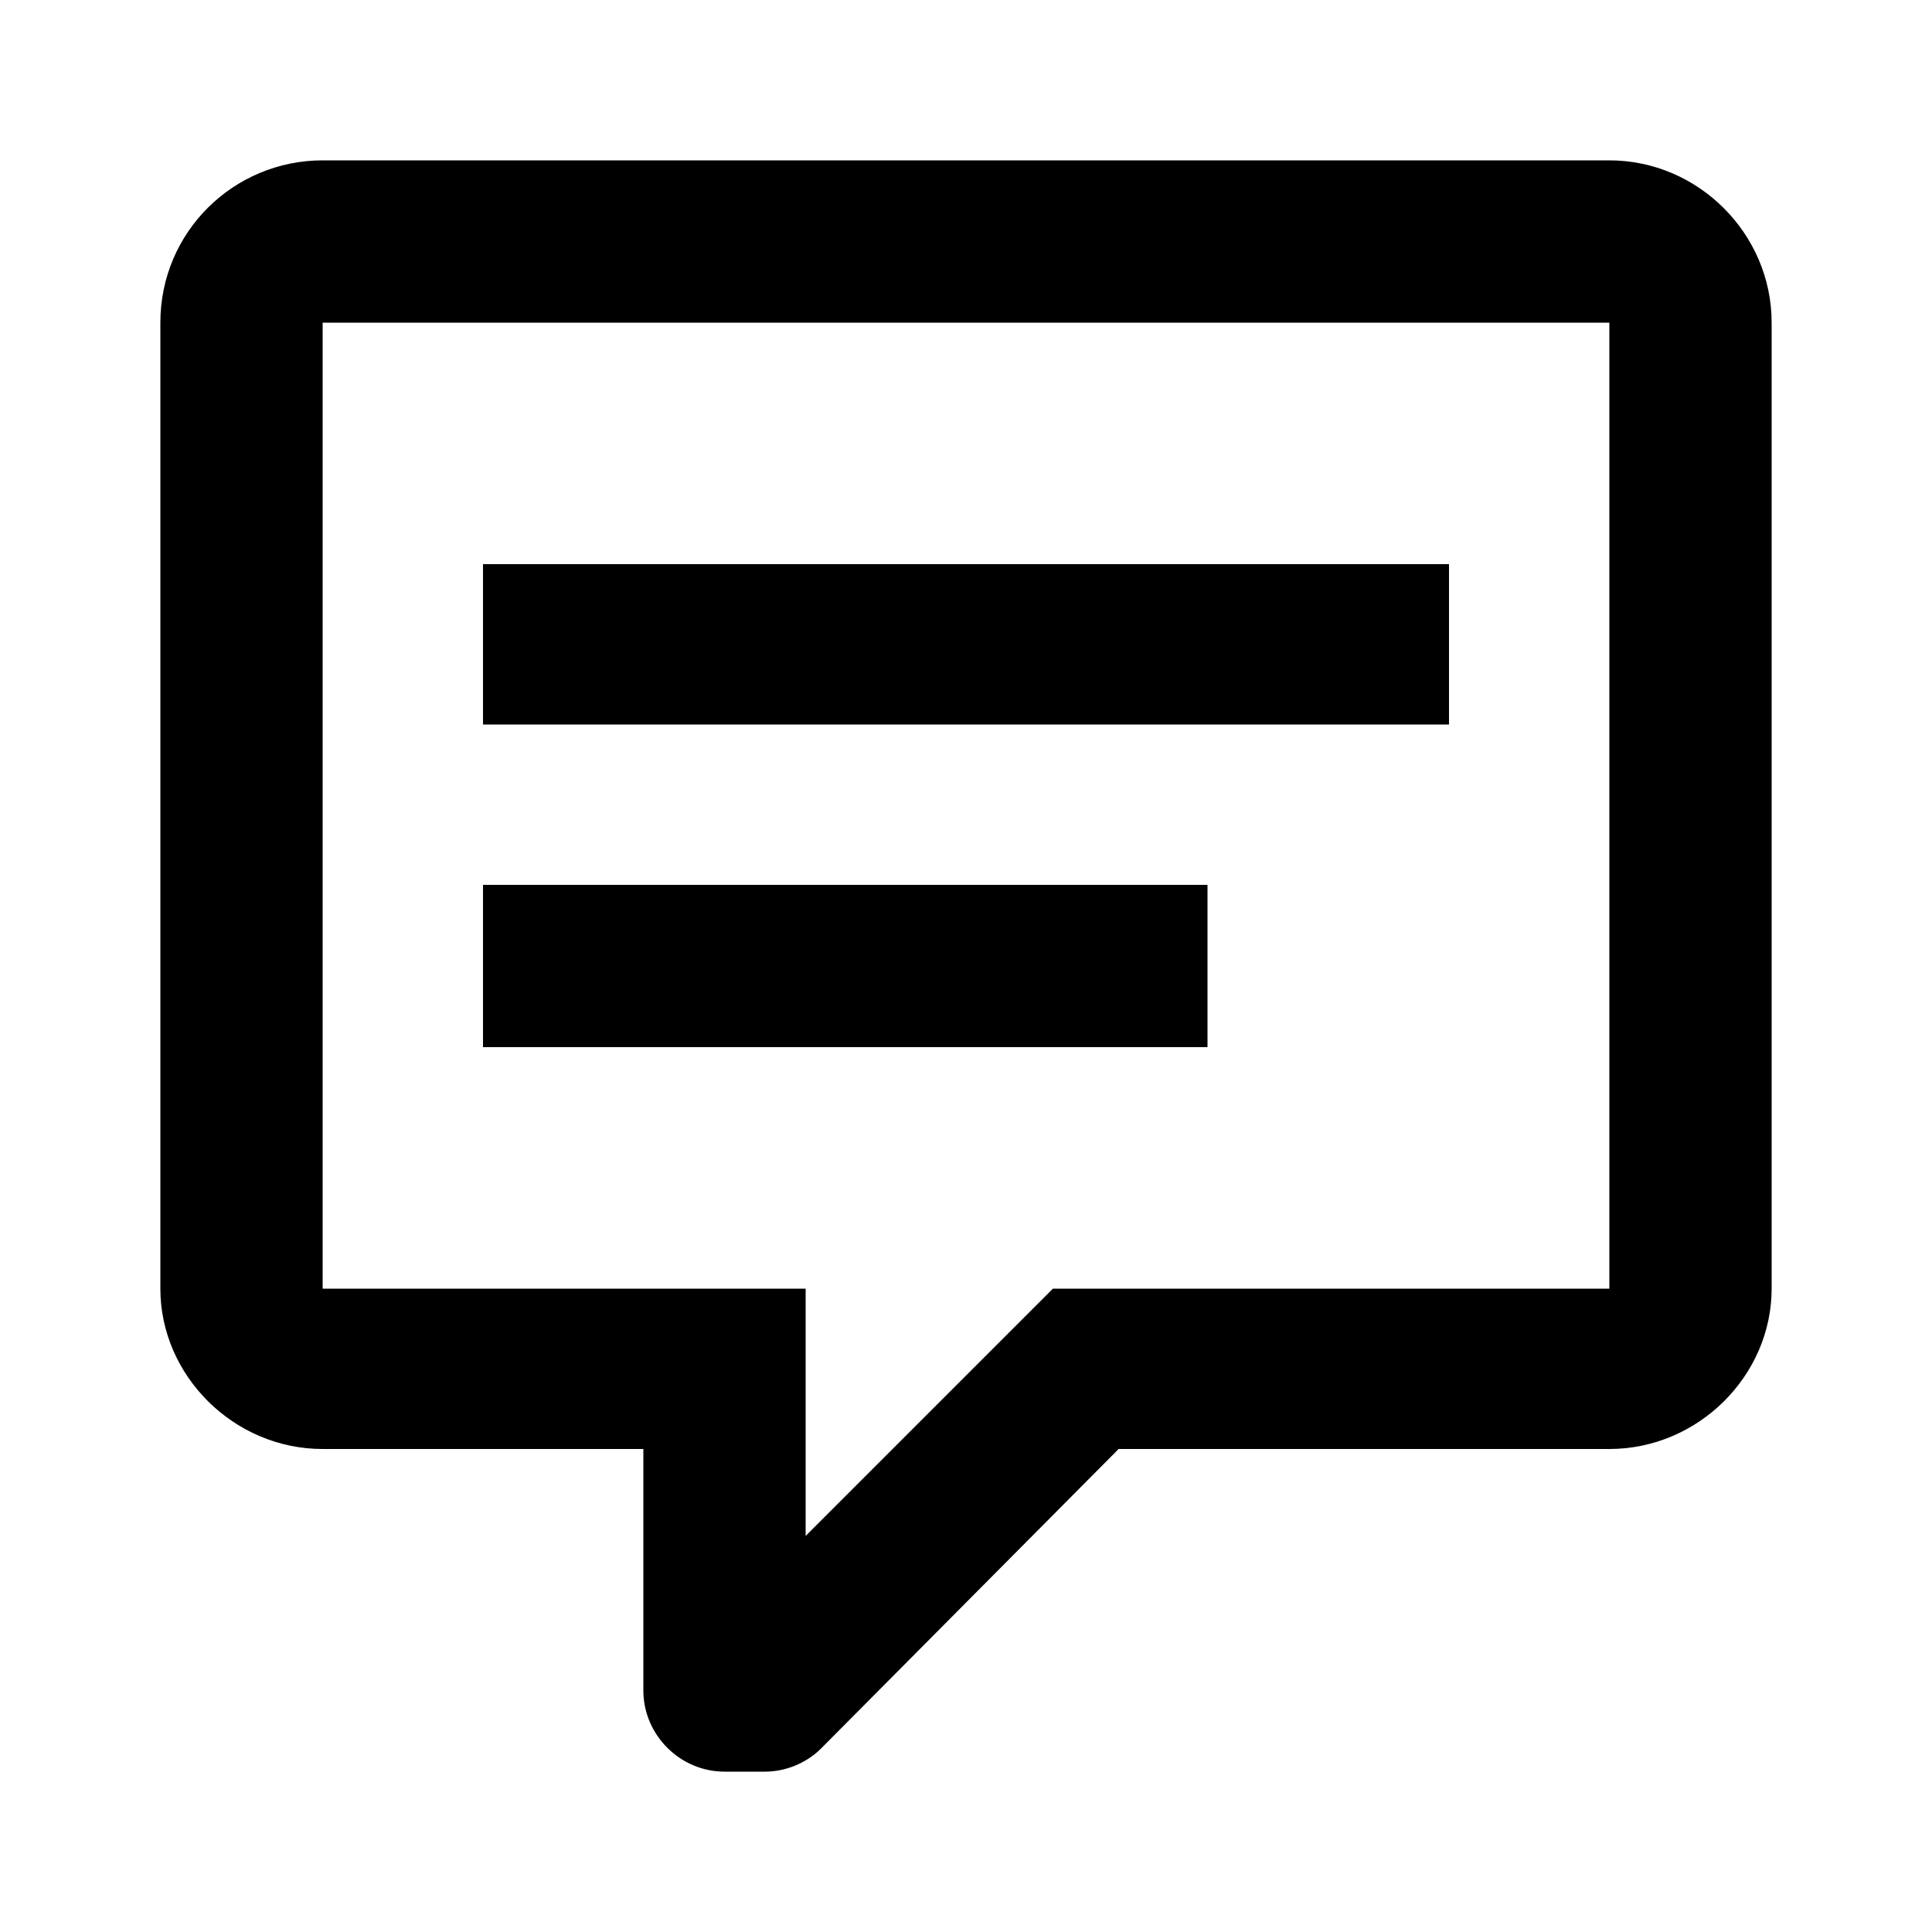
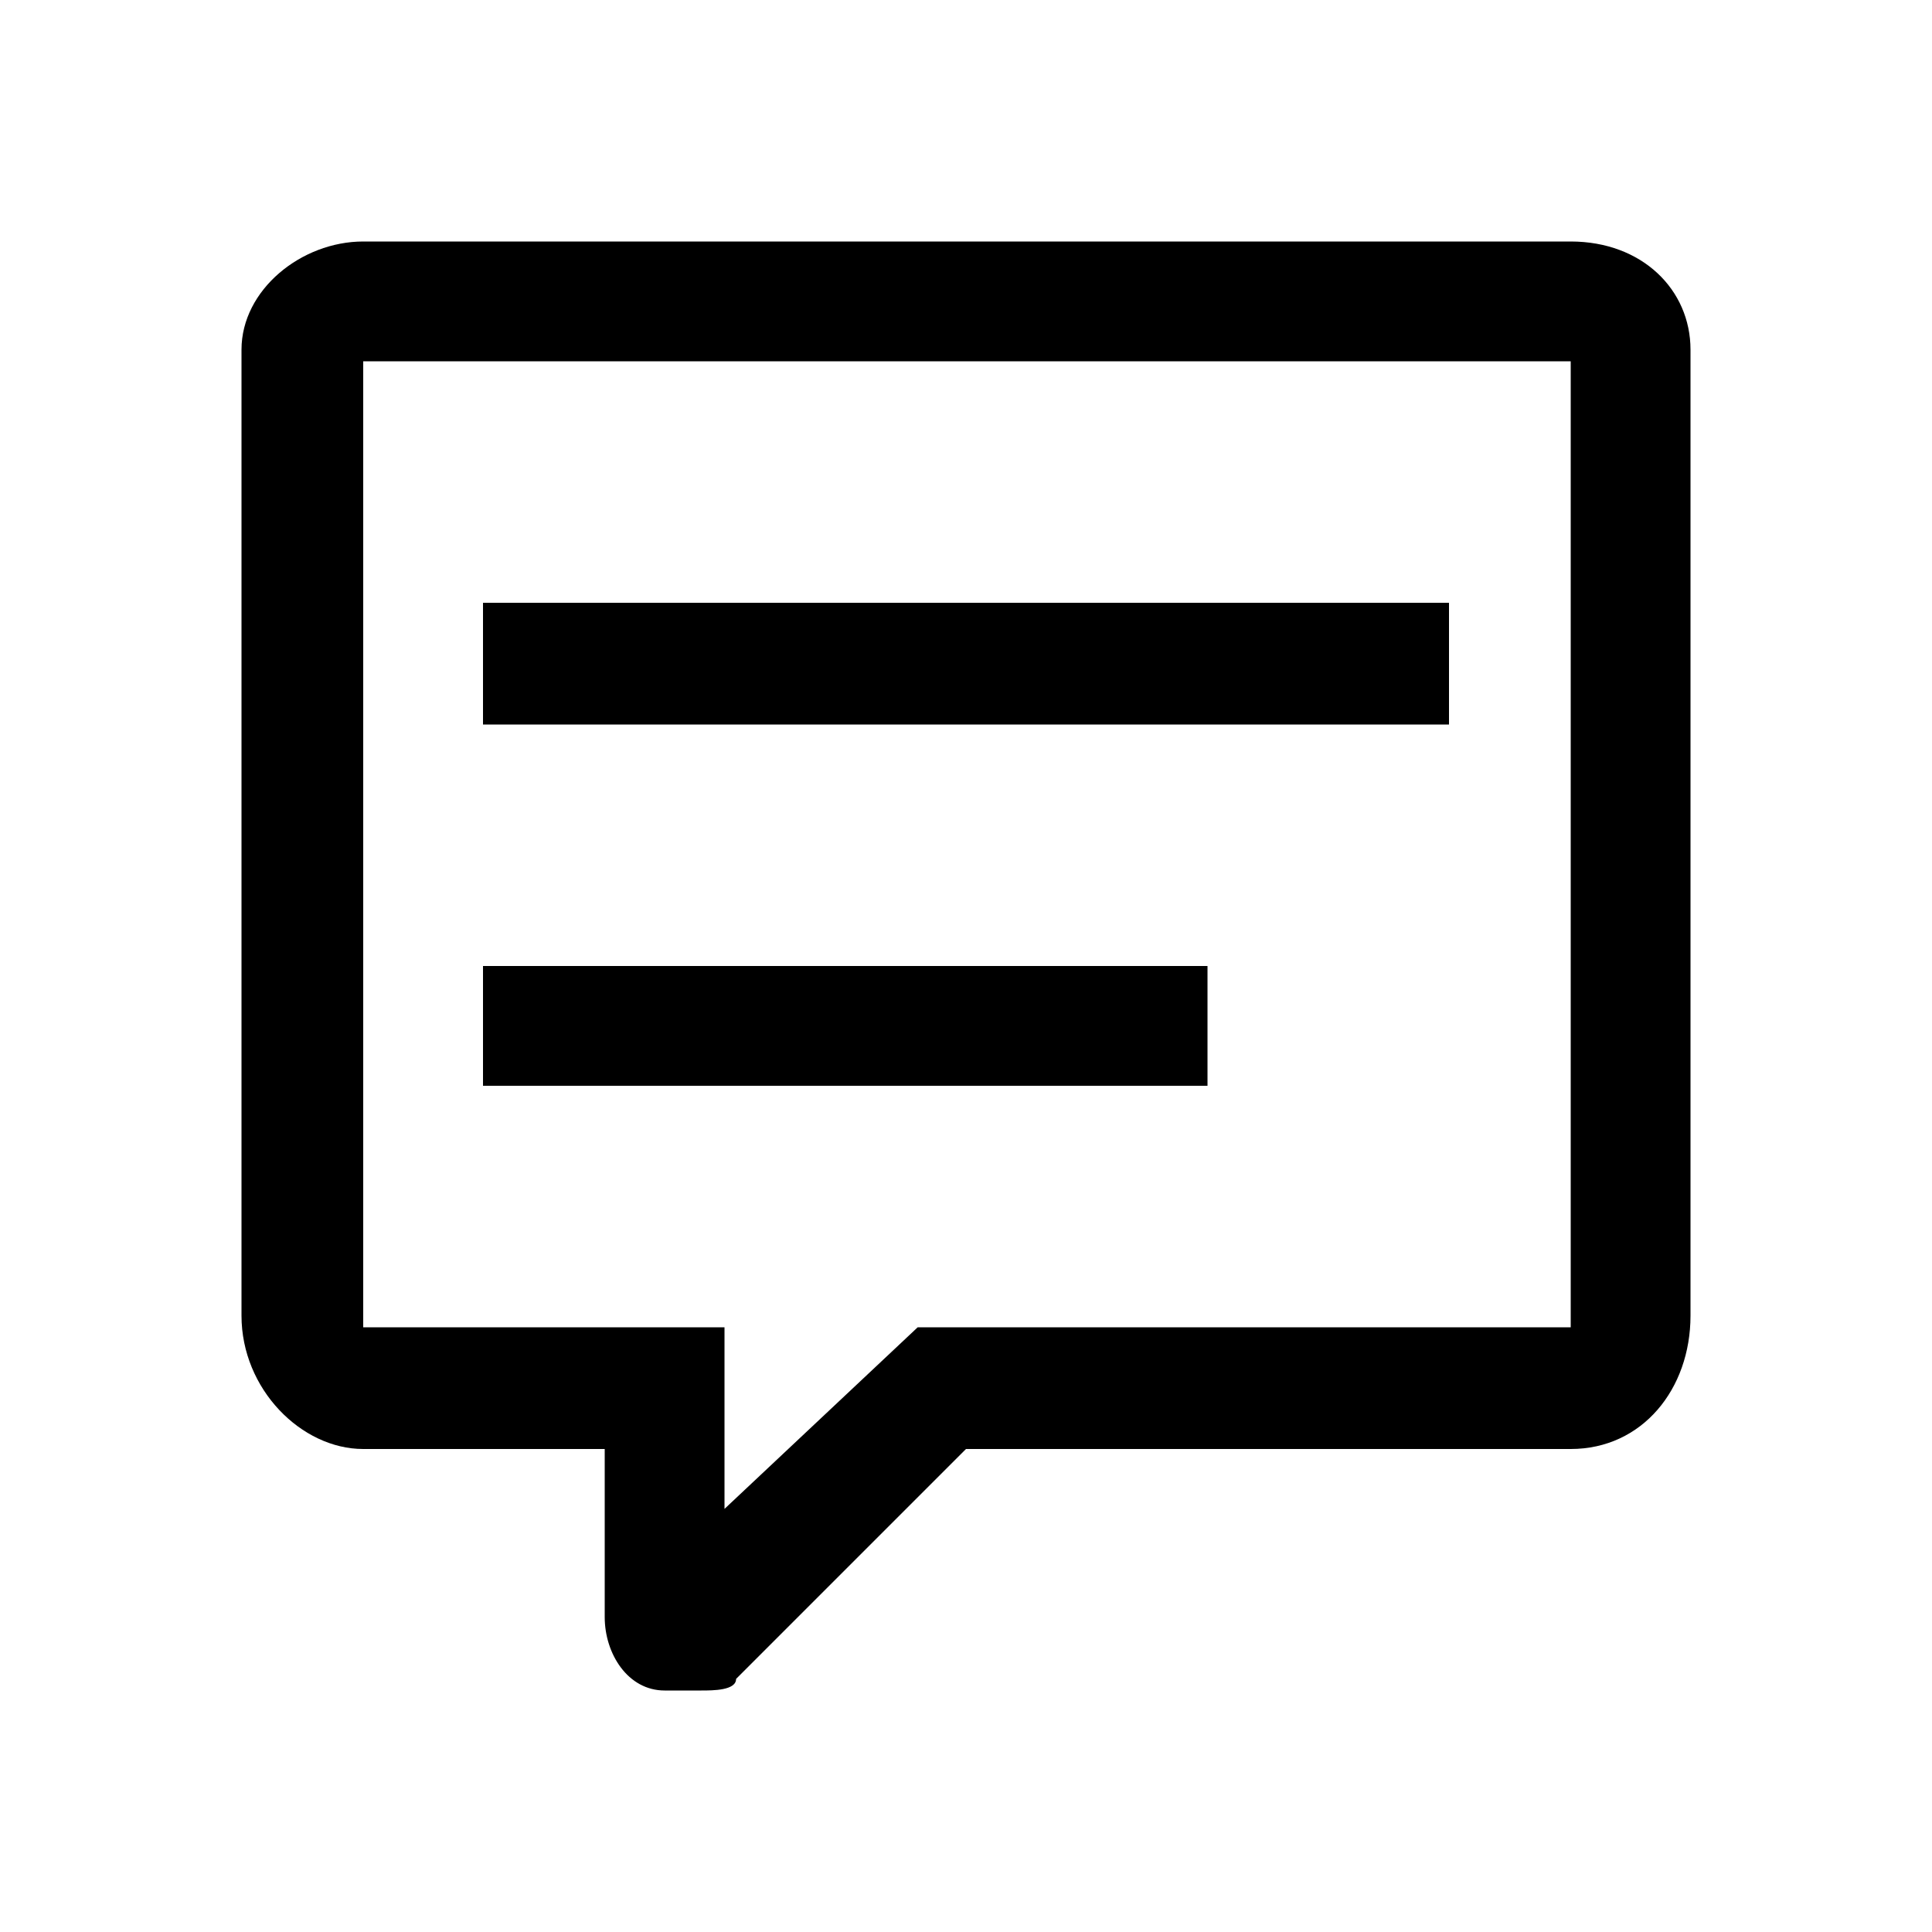
<svg xmlns="http://www.w3.org/2000/svg" viewBox="0 0 1000 1000">
-   <path d="M375 917c-23 0-42-19-42-42V750H167c-46 0-84-38-84-83V167c0-47 38-84 84-84h666c46 0 84 38 84 84v500c0 45-38 83-84 83H579L425 905c-8 8-19 12-29 12h-21m42-250v128l128-128h288V167H167v500h250M250 292h500v83H250v-83m0 166h375v84H250v-84z" />
+   <path d="M813 125H188c-32 0-63 25-63 56v500c0 38 31 69 63 69h125v87c0 19 12 38 31 38h19c6 0 18 0 18-6l119-119h313c37 0 62-31 62-69V181c0-31-25-56-62-56zm0 562H475l-100 94v-94H188V187h625v500zm-63-312H250v-63h500v63zM625 562H250v-62h375v62z" />
</svg>
